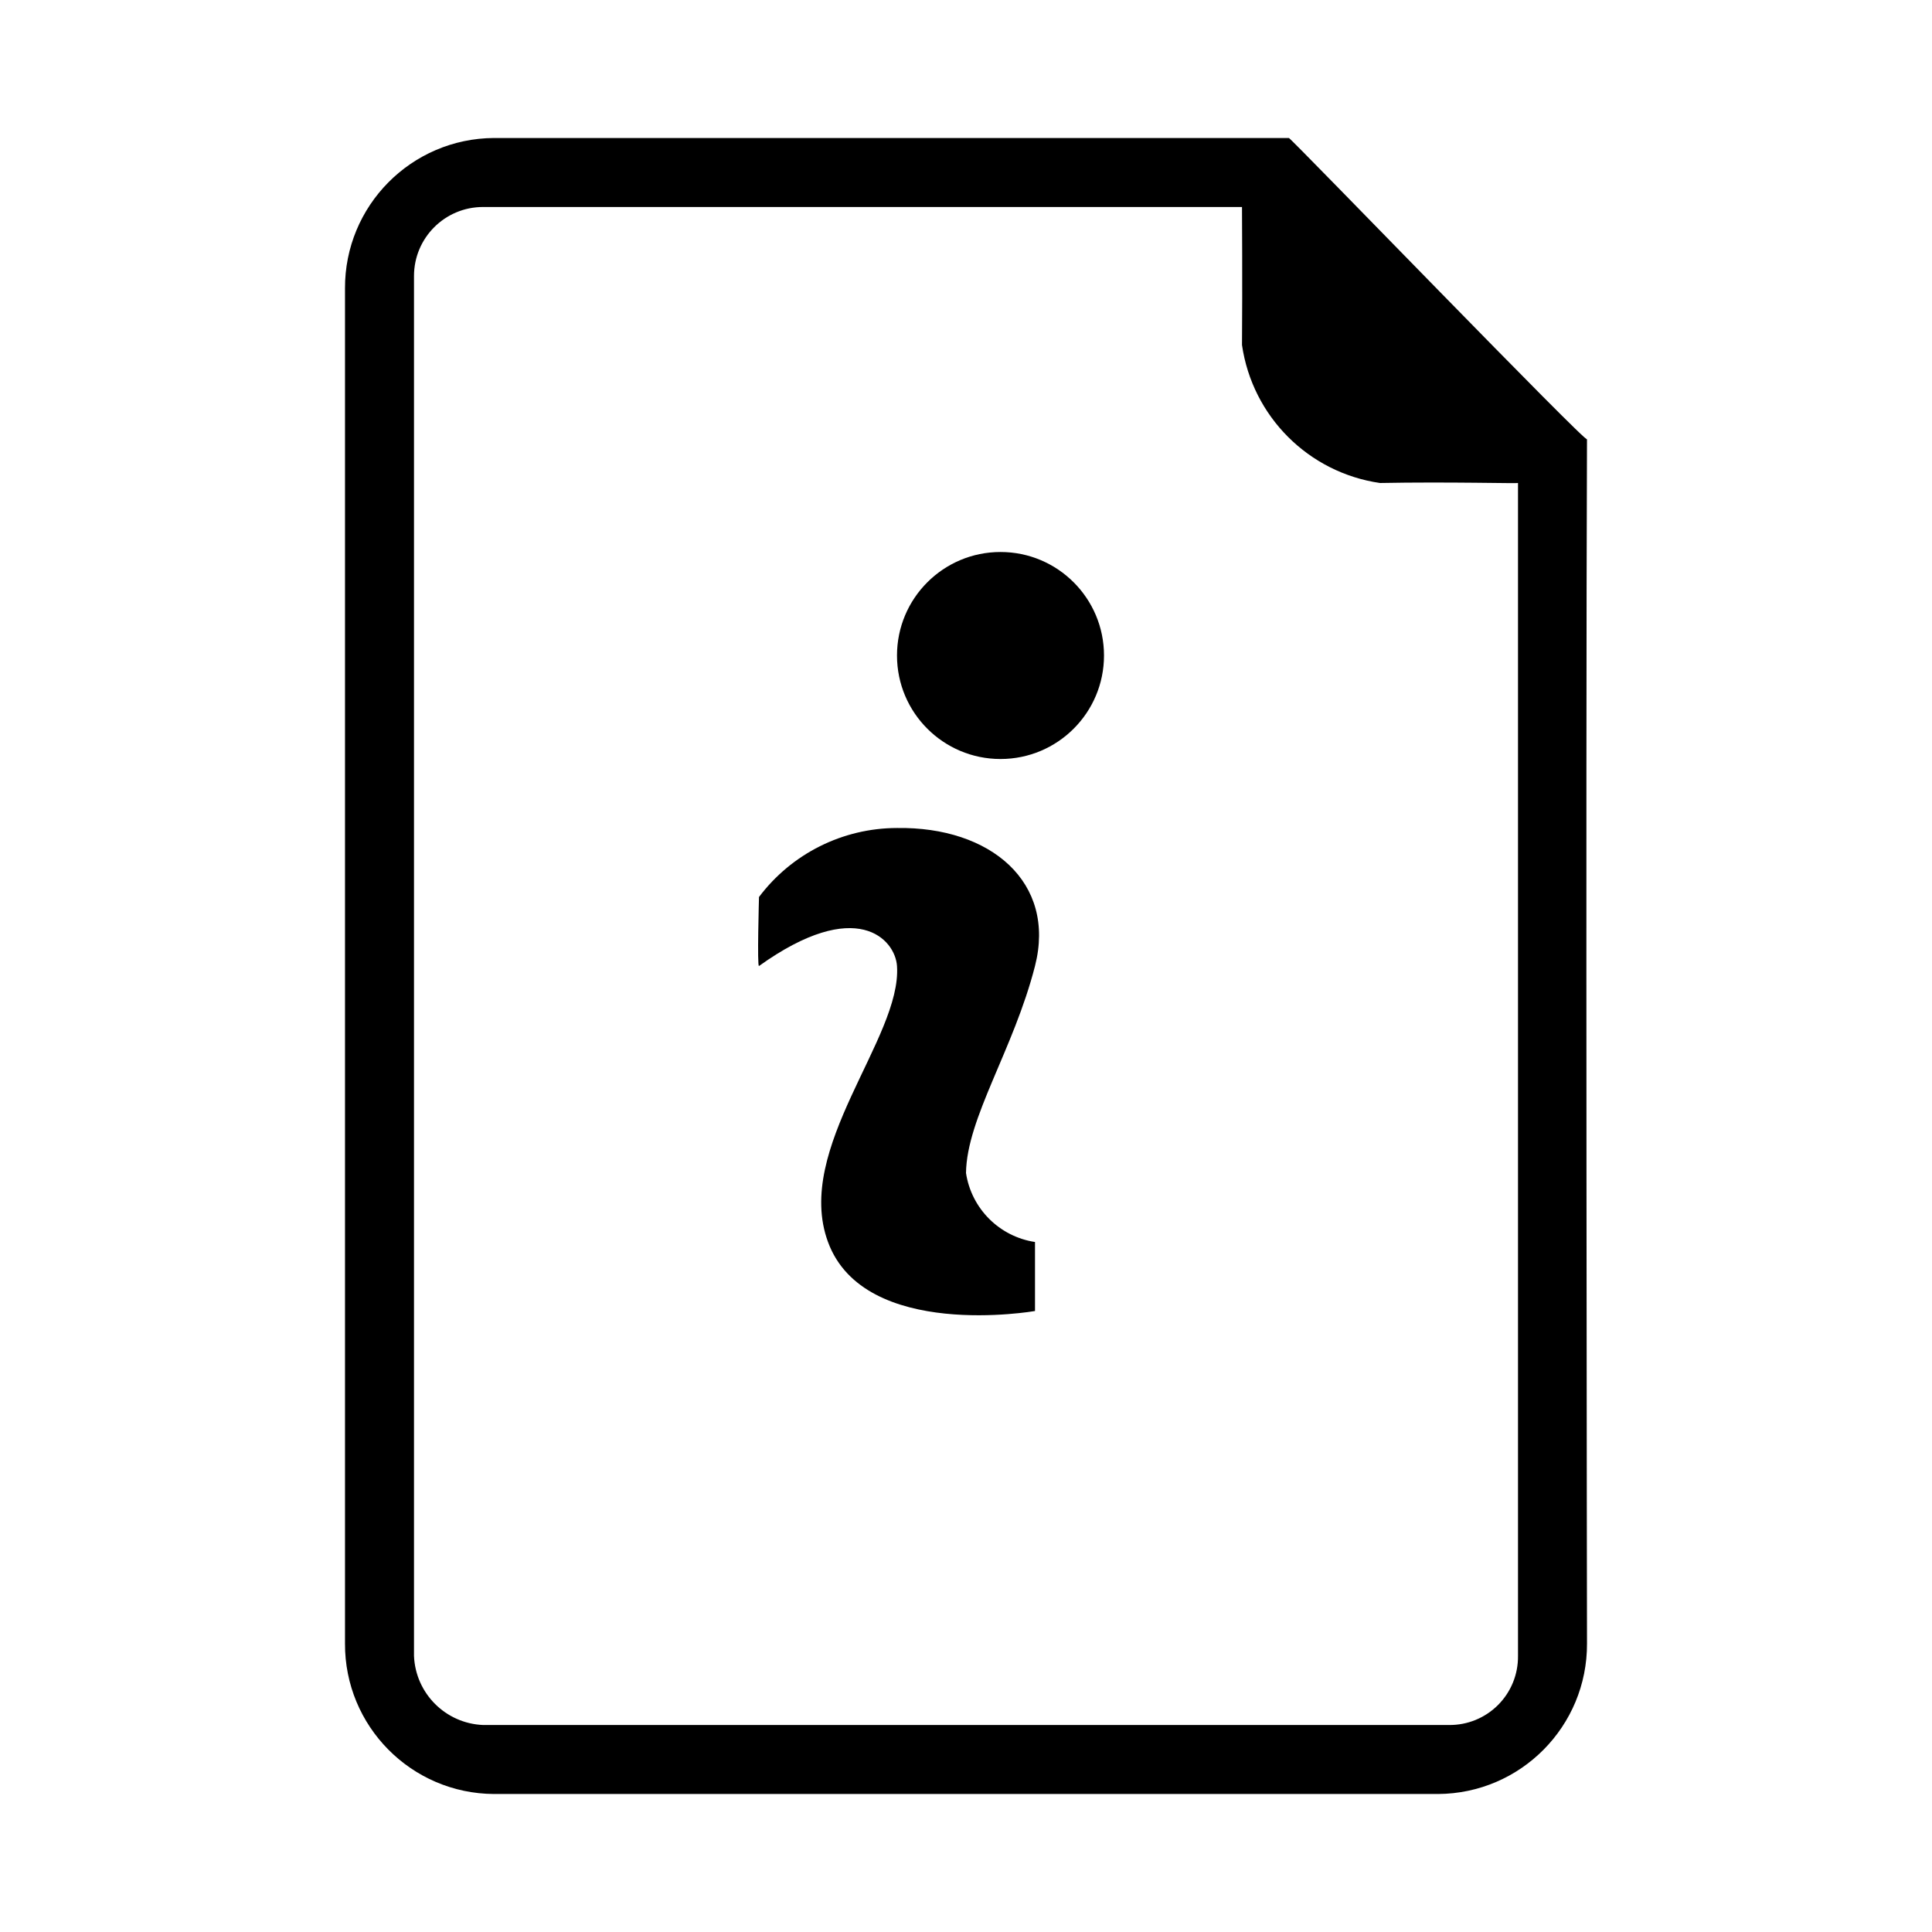
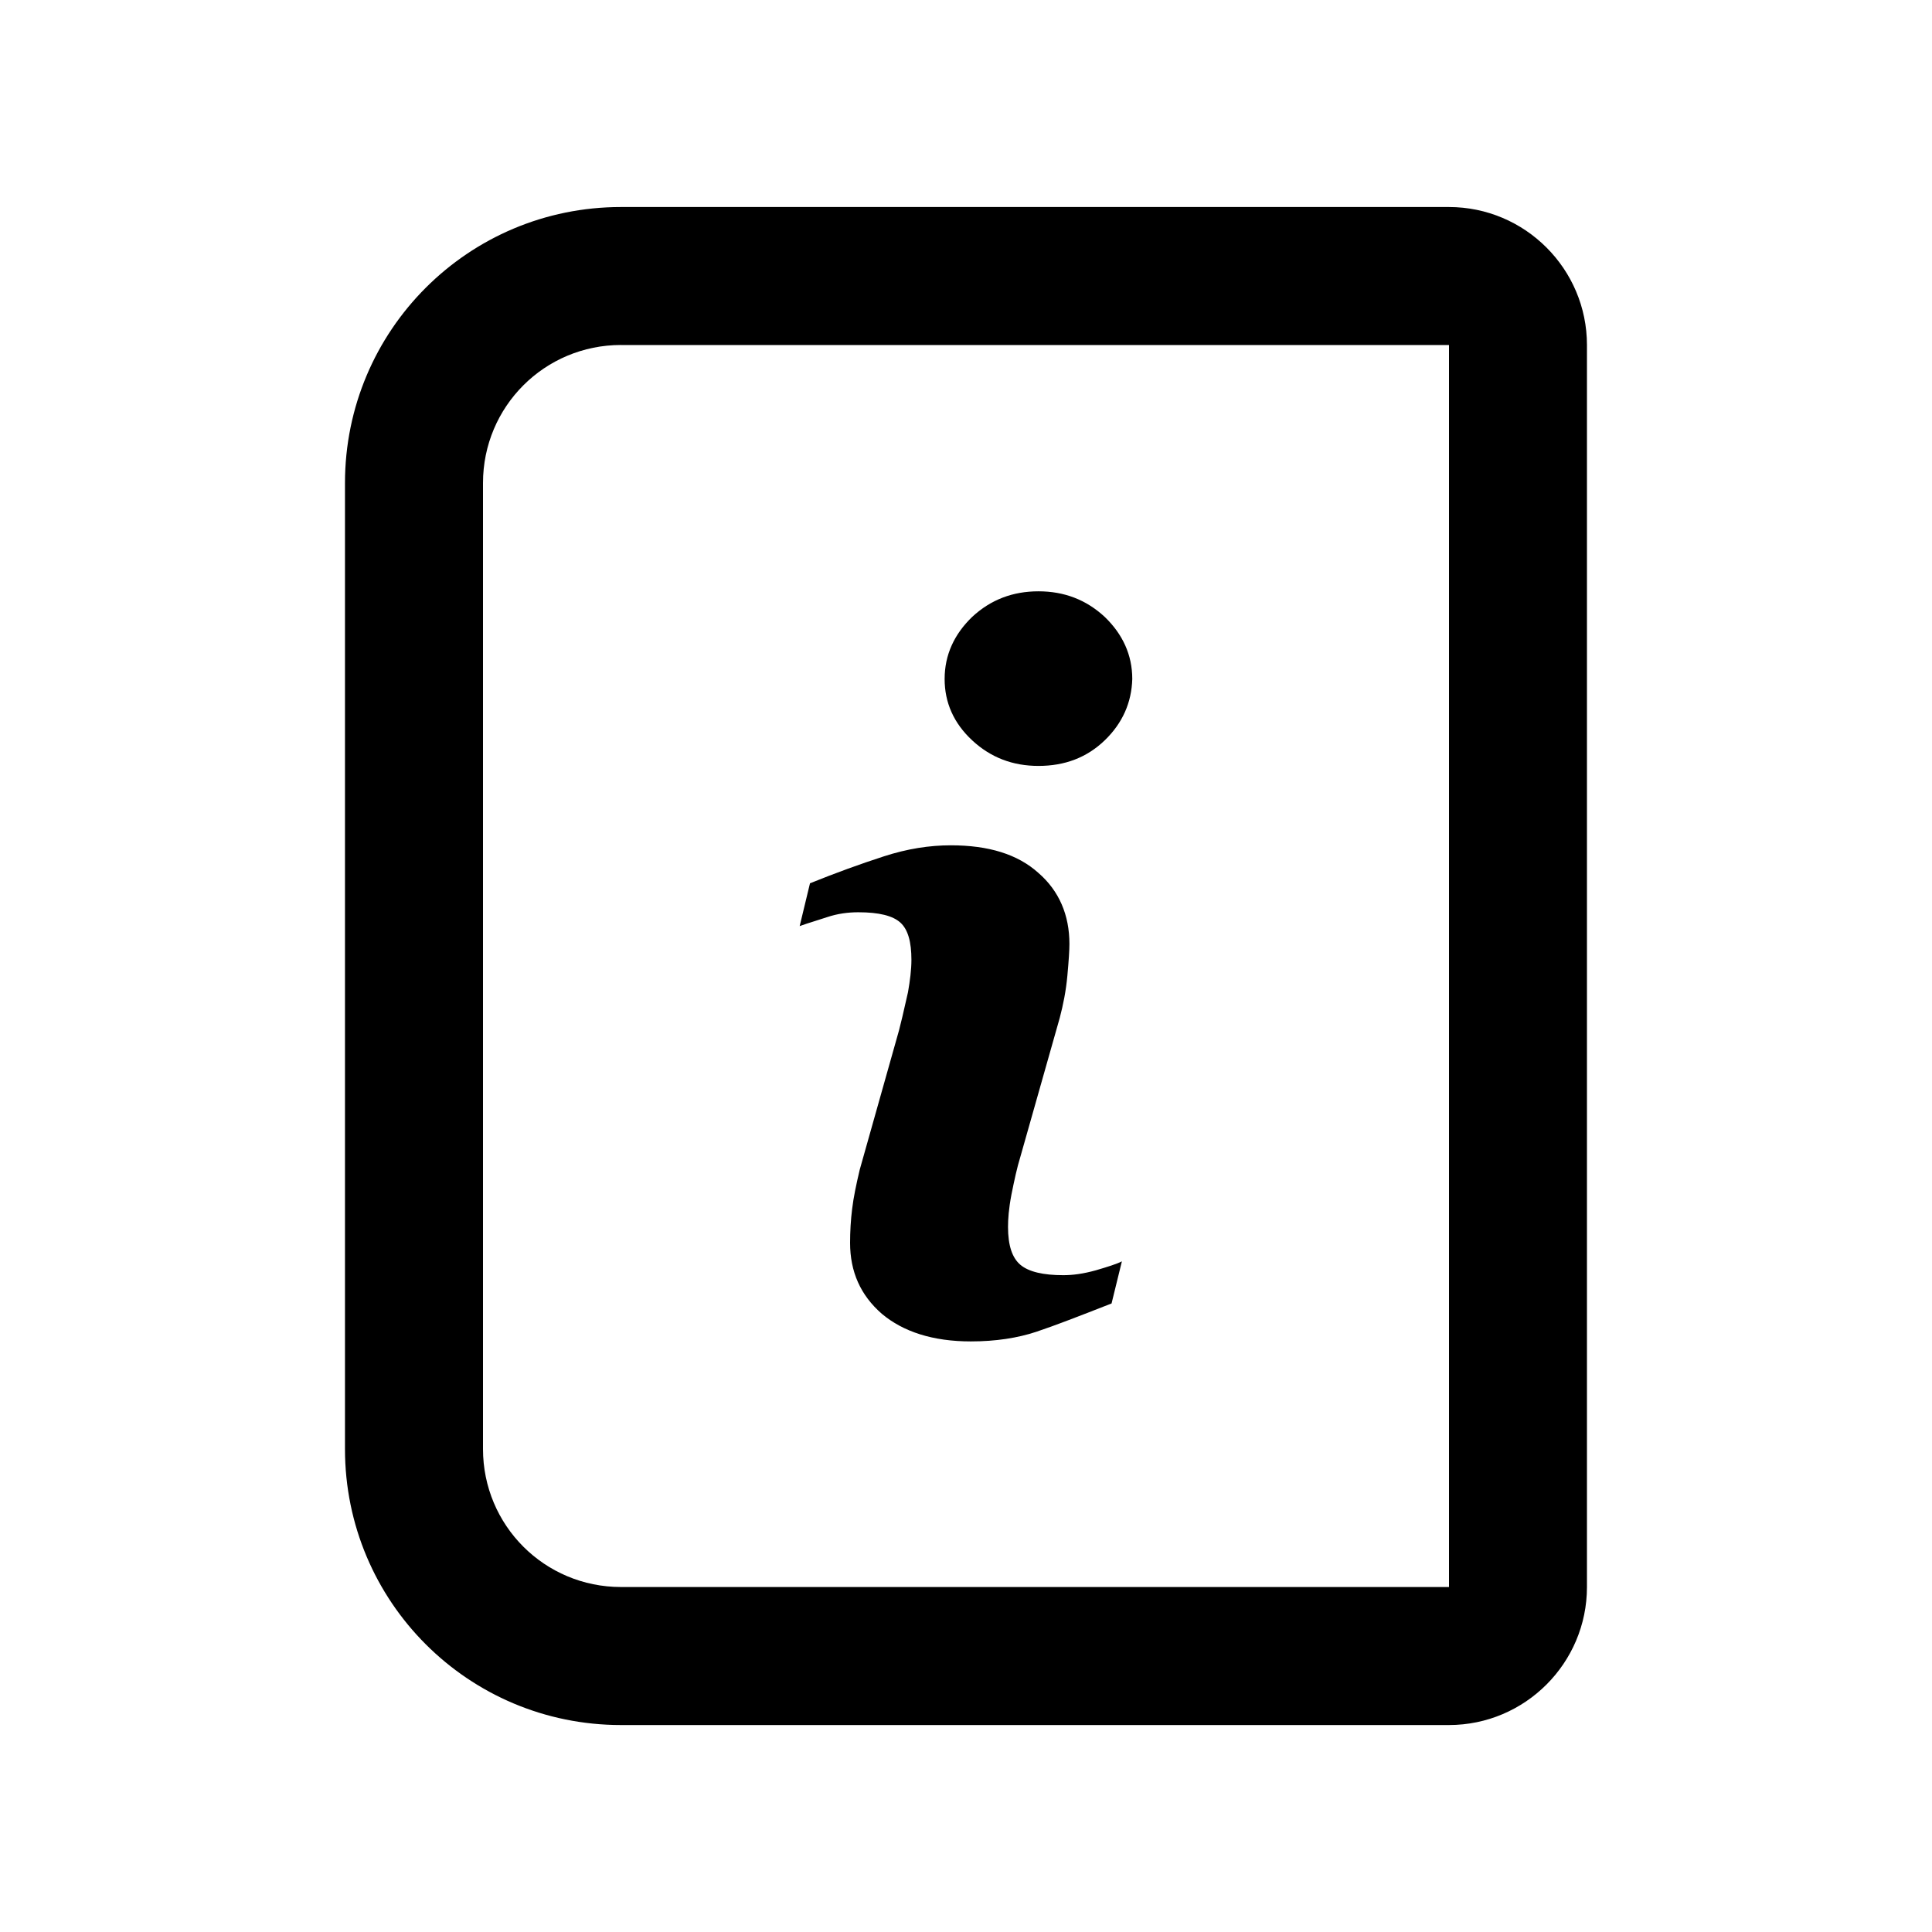
- <svg xmlns="http://www.w3.org/2000/svg" id="Icon_Languag" data-name="Icon Languag" width="28" height="28" viewBox="0 0 28 28">
-   <defs>
-     <style>
-       .cls-1 {
-         fill-rule: evenodd;
-       }
-     </style>
-   </defs>
-   <g id="icon_about" data-name="icon about">
-     <path id="Rounded_Rectangle_10" data-name="Rounded Rectangle 10" class="cls-1" d="M7.16,2H18.68C18.724,2.016,23.047,6.491,23,6.364c0,0,0-.752,0-0.046-0.02,5.087,0,17.5,0,17.5A2.171,2.171,0,0,1,20.84,26H7.16A2.171,2.171,0,0,1,5,23.818V4.182A2.171,2.171,0,0,1,7.16,2ZM7,3H18c0,0.011.007,1.15,0,2a2.363,2.363,0,0,0,2,2c0.988-.019,2,0.009,2,0V24a0.989,0.989,0,0,1-1,1H7a1.045,1.045,0,0,1-1-1V4A1,1,0,0,1,7,3Z" />
-     <path class="cls-1" d="M11,13a2.507,2.507,0,0,1,2-1c1.358-.021,2.31.787,2,2s-0.989,2.2-1,3a1.192,1.192,0,0,0,1,1v1s-2.473.434-3-1c-0.5-1.356,1.071-2.957,1-4-0.026-.387-0.585-1.013-2,0C10.971,14.021,11,13,11,13Z" />
-     <circle cx="14.5" cy="9.5" r="1.5" />
-   </g>
+ <svg xmlns="http://www.w3.org/2000/svg" version="1.1" width="32" height="32" viewBox="0 0 32 32">
+   <path d="M10.286 5.714c-1.266 0-2.286 1.020-2.286 2.286v16c0 1.266 1.020 2.286 2.286 2.286h13.714v-20.571h-13.714zM5.714 8c0-2.528 2.043-4.571 4.571-4.571h13.714c1.26 0 2.286 1.026 2.286 2.286v20.571c0 1.26-1.026 2.286-2.286 2.286h-13.714c-2.528 0-4.571-2.043-4.571-4.571v-16zM18.412 21.589c-0.526 0.206-0.937 0.366-1.246 0.469s-0.674 0.16-1.086 0.16c-0.629 0-1.12-0.16-1.474-0.457-0.354-0.309-0.526-0.697-0.526-1.177 0-0.183 0.011-0.377 0.034-0.56 0.023-0.194 0.069-0.411 0.126-0.651l0.651-2.309c0.039-0.149 0.073-0.299 0.105-0.441v0l0-0c0.015-0.064 0.029-0.127 0.043-0.188 0.034-0.194 0.057-0.377 0.057-0.537 0-0.297-0.057-0.503-0.183-0.617s-0.354-0.171-0.697-0.171c-0.171 0-0.343 0.023-0.514 0.080-0.072 0.024-0.142 0.046-0.209 0.067v0c-0.091 0.029-0.176 0.055-0.248 0.082l0.171-0.709c0.423-0.171 0.834-0.32 1.223-0.446s0.754-0.183 1.109-0.183c0.629 0 1.109 0.149 1.451 0.457 0.343 0.297 0.514 0.697 0.514 1.177 0 0.103-0.011 0.274-0.034 0.526s-0.069 0.48-0.126 0.697l-0.651 2.297c-0.057 0.183-0.103 0.4-0.149 0.629-0.046 0.24-0.057 0.411-0.057 0.537 0 0.309 0.069 0.514 0.206 0.629s0.377 0.171 0.709 0.171c0.16 0 0.331-0.023 0.537-0.080 0.194-0.057 0.343-0.103 0.434-0.149l-0.171 0.697zM17.2 12.686c0.434 0 0.8-0.137 1.097-0.423s0.446-0.629 0.457-1.017c0-0.4-0.16-0.743-0.457-1.029-0.309-0.286-0.674-0.423-1.097-0.423s-0.789 0.137-1.097 0.423c-0.297 0.286-0.457 0.629-0.457 1.029 0 0.389 0.149 0.731 0.457 1.017s0.674 0.423 1.097 0.423z" />
</svg>
